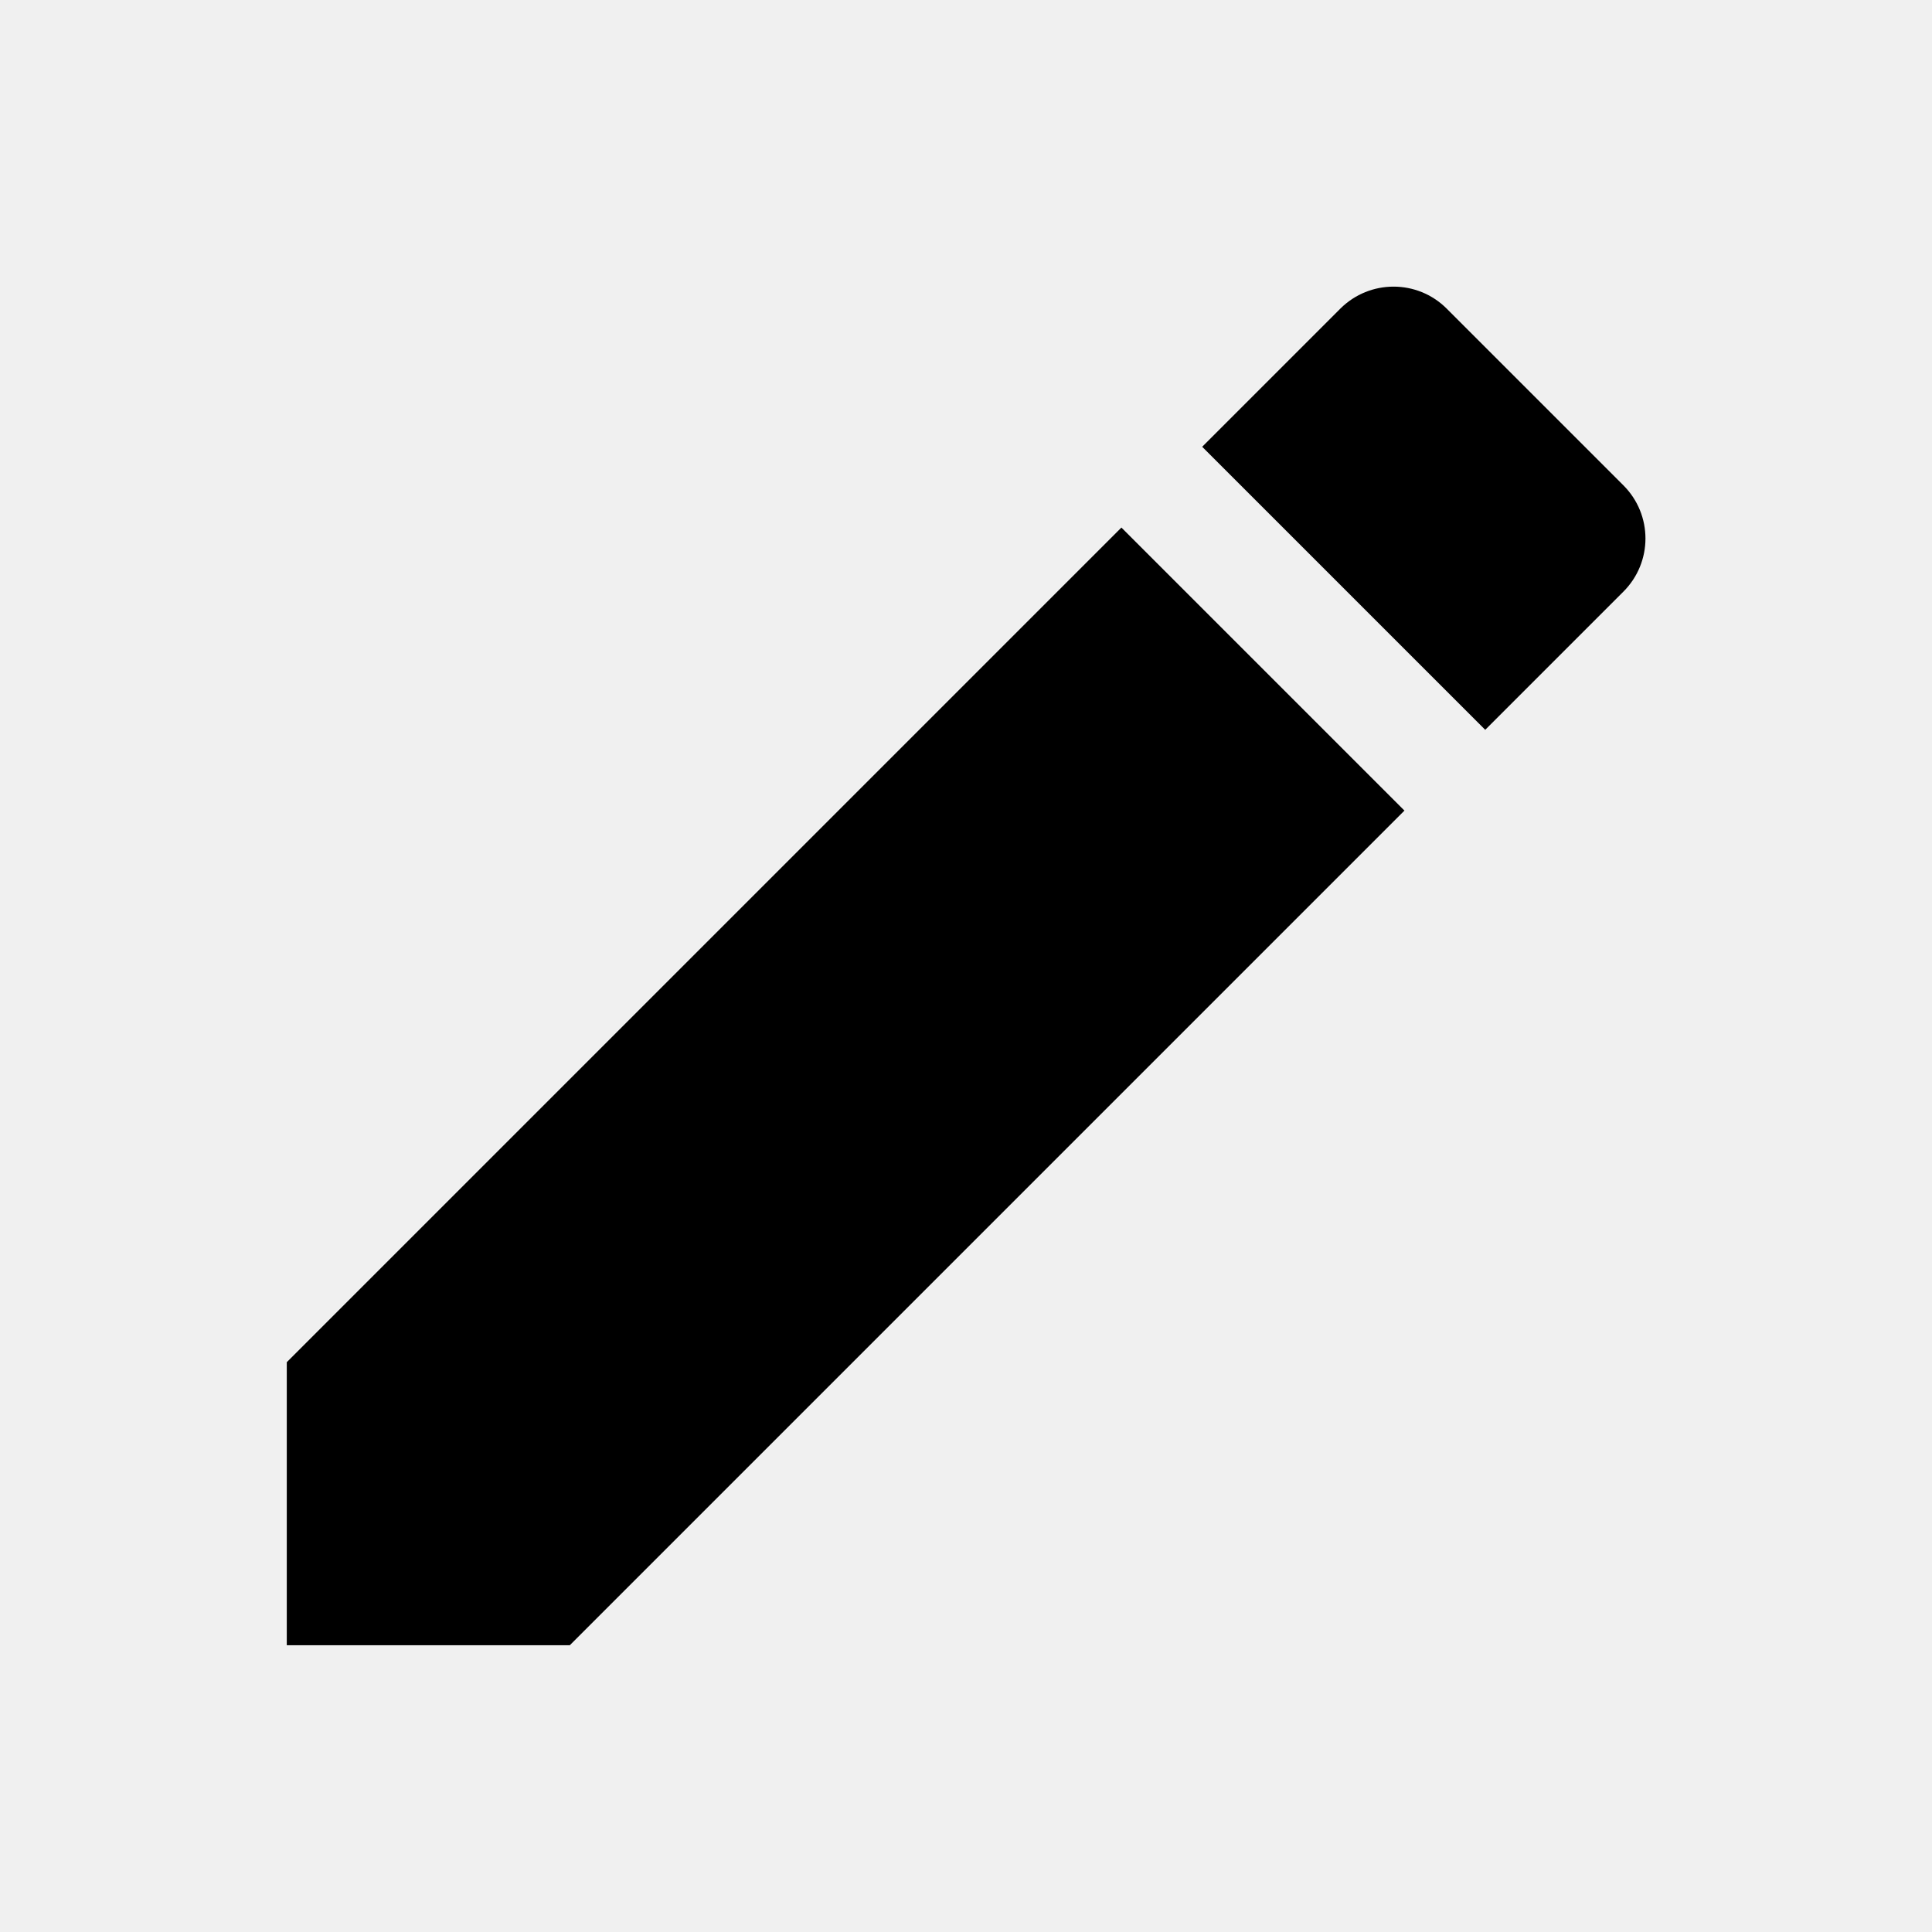
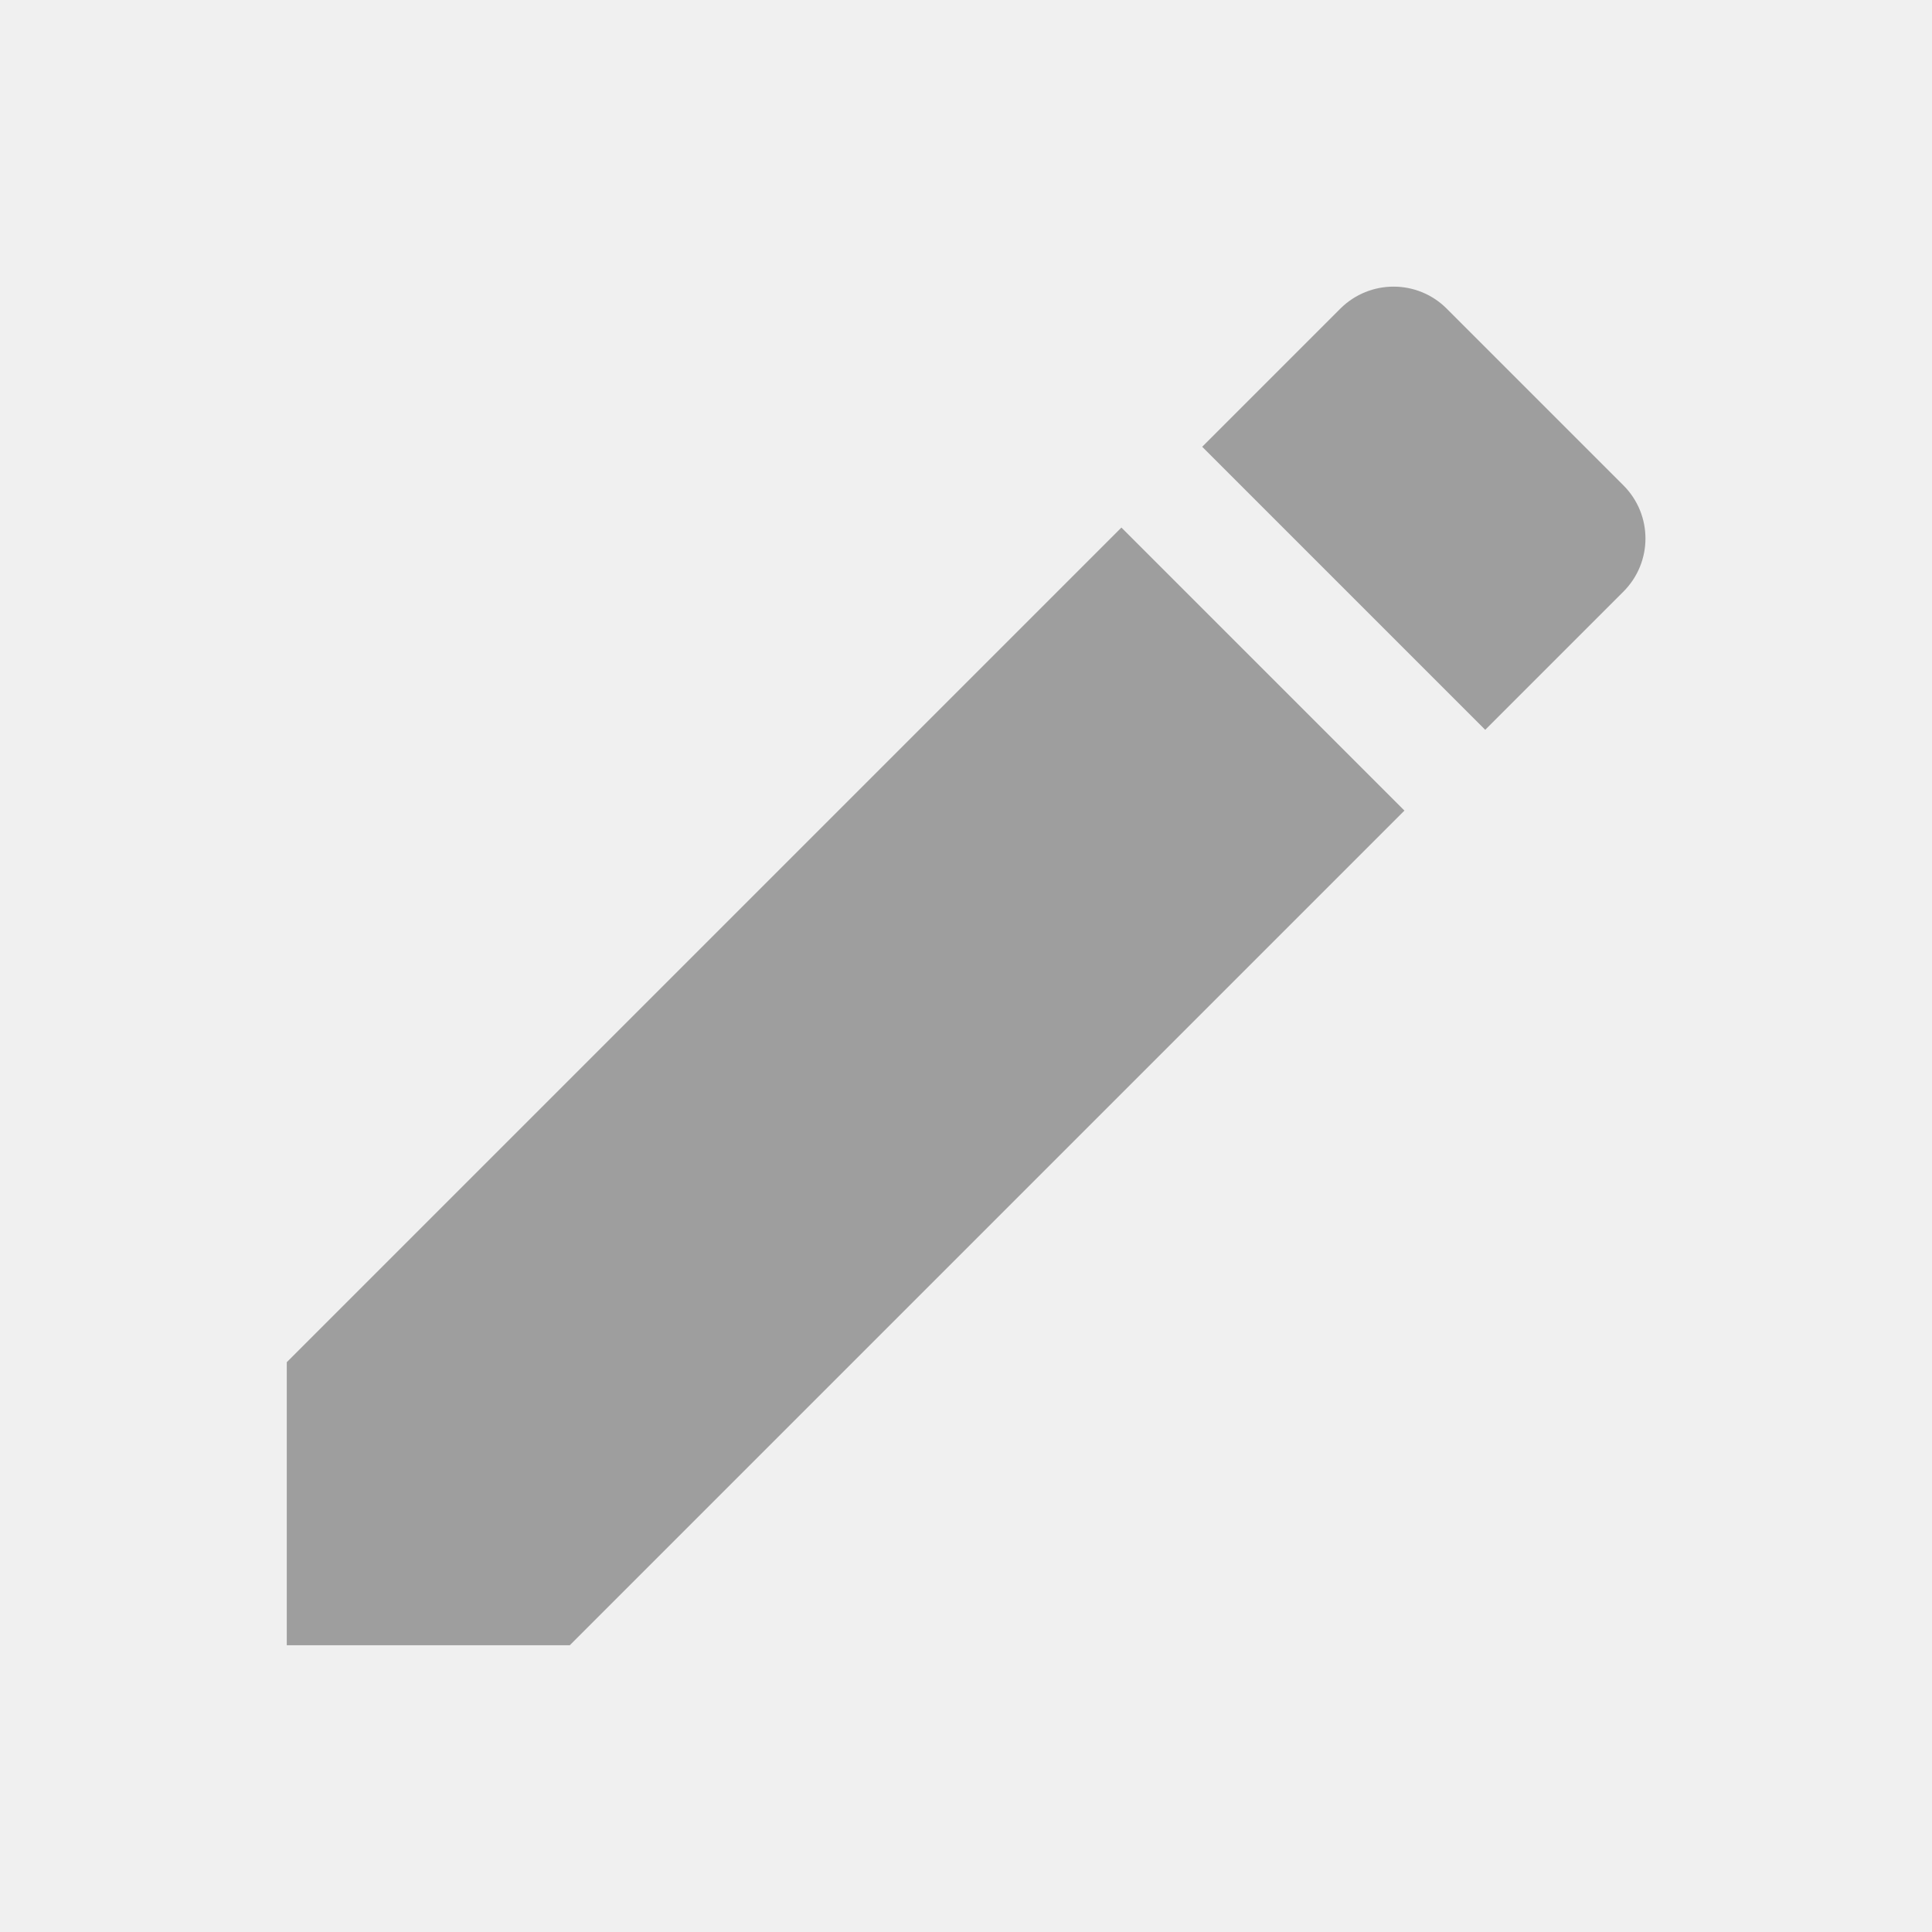
<svg xmlns="http://www.w3.org/2000/svg" width="16" height="16" viewBox="0 0 16 16" fill="">
  <g id="Mode edit" clip-path="url(#clip0_507_743)">
-     <path id="Vector" d="M2.375 11.281V13.625H4.719L11.631 6.713L9.287 4.369L2.375 11.281ZM13.444 4.9C13.688 4.656 13.688 4.263 13.444 4.019L11.981 2.556C11.738 2.313 11.344 2.313 11.1 2.556L9.956 3.7L12.3 6.044L13.444 4.9Z" fill="" />
+     <path id="Vector" d="M2.375 11.281V13.625H4.719L11.631 6.713L9.287 4.369L2.375 11.281ZM13.444 4.9C13.688 4.656 13.688 4.263 13.444 4.019L11.981 2.556C11.738 2.313 11.344 2.313 11.1 2.556L9.956 3.7L12.3 6.044L13.444 4.9Z" fill="#9E9E9E" />
  </g>
  <defs>
    <clipPath id="clip0_507_743">
-       <rect width="15" height="15" fill="" transform="translate(0.5 0.5)" />
+       <rect width="15" height="15" fill="white" transform="translate(0.5 0.5)" />
    </clipPath>
  </defs>
</svg>
